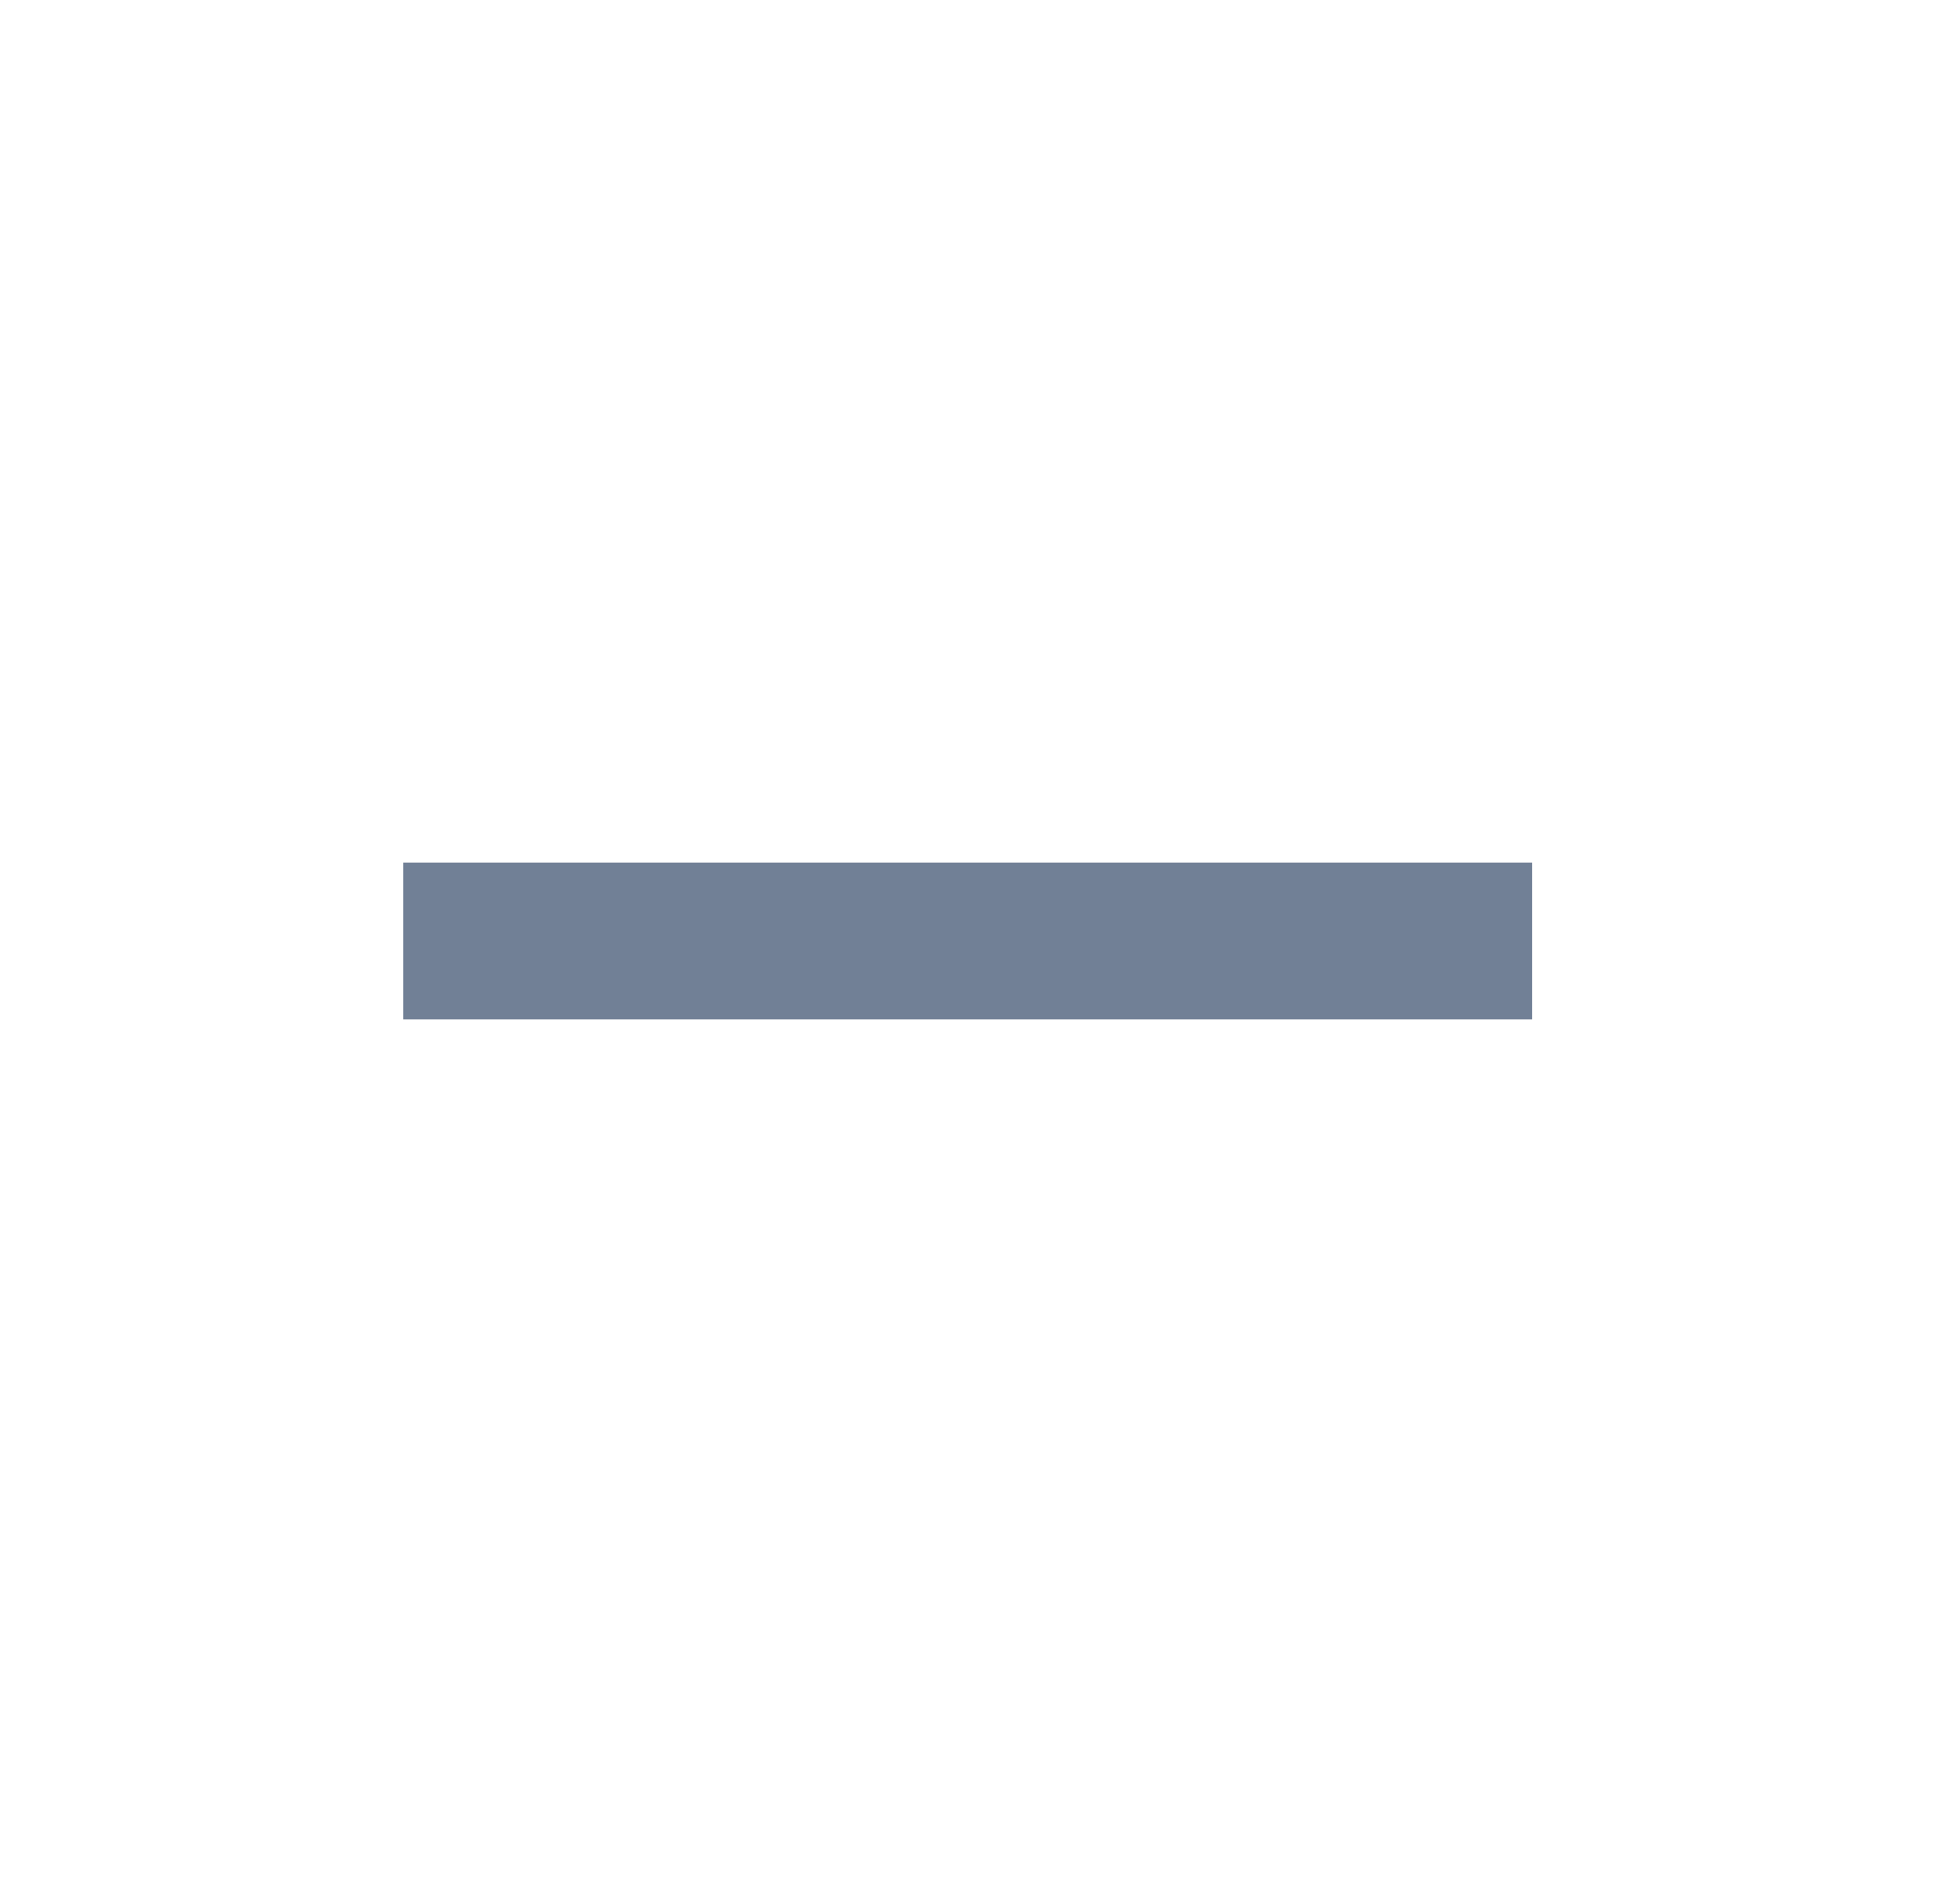
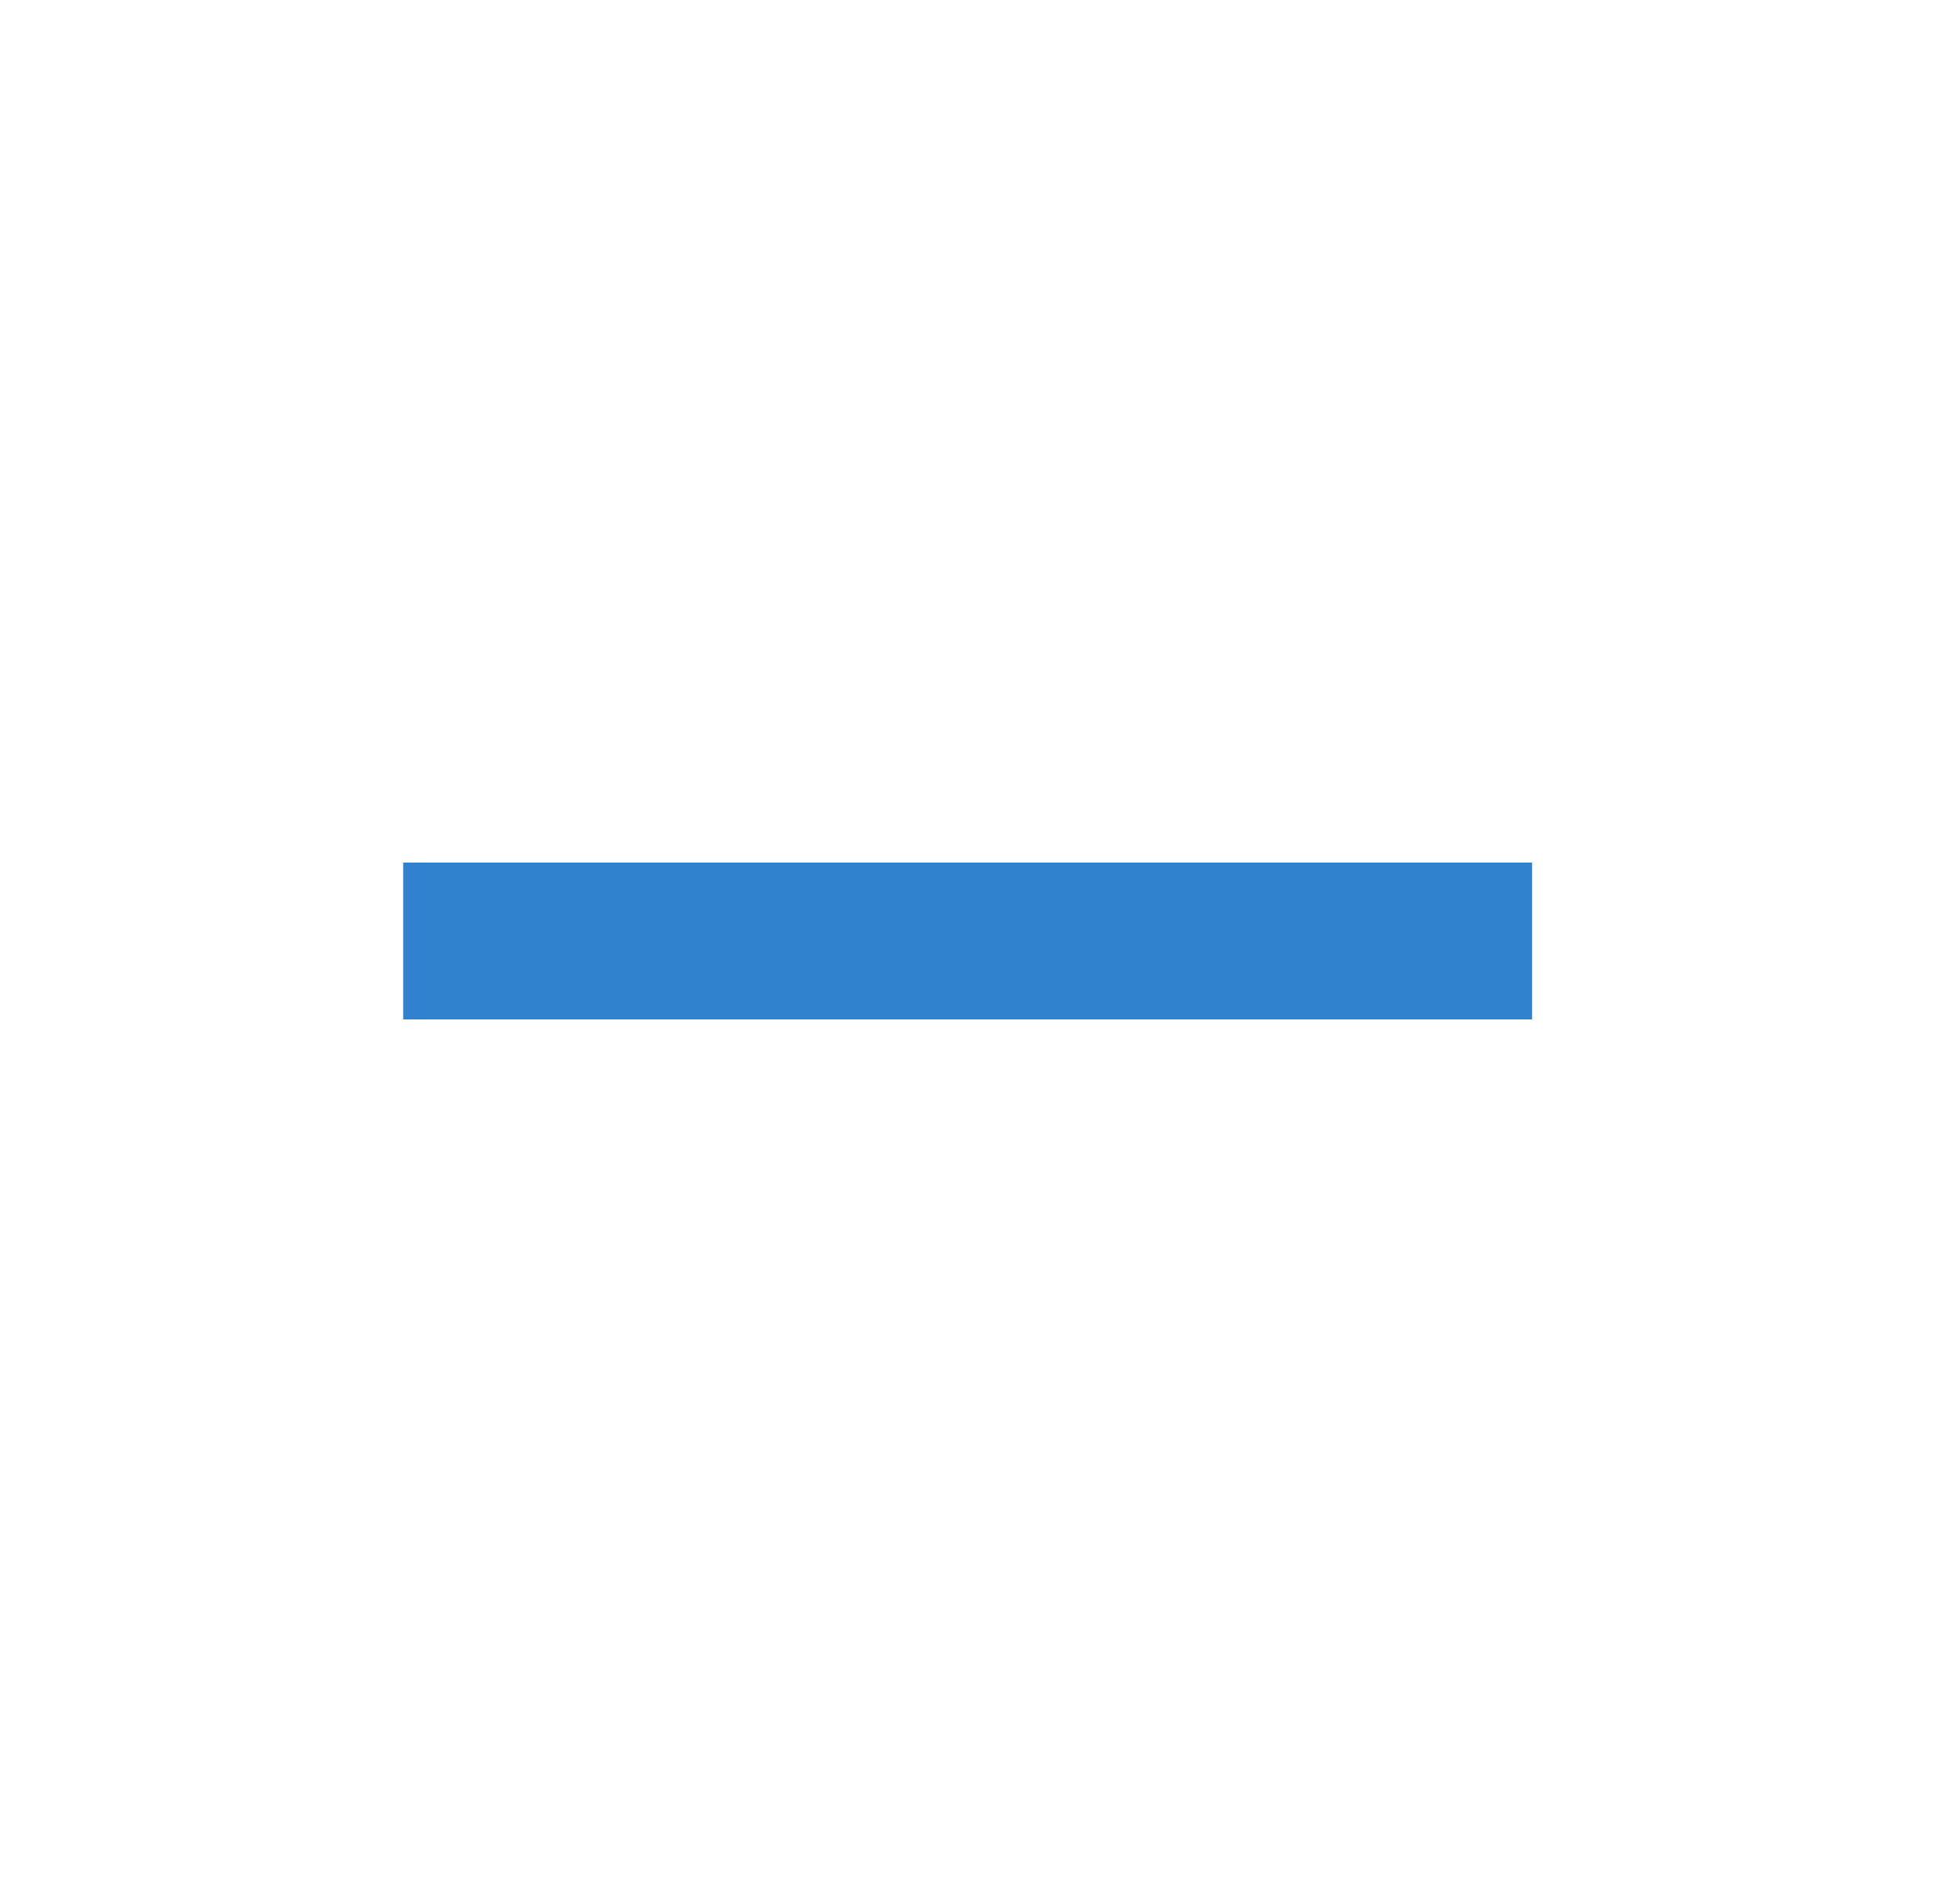
<svg xmlns="http://www.w3.org/2000/svg" width="25" height="24" viewBox="0 0 25 24" fill="none">
-   <path fill-rule="evenodd" clip-rule="evenodd" d="M13.371 11H19.542V13H5.143V11H13.371Z" fill="#718096" />
+   <path fill-rule="evenodd" clip-rule="evenodd" d="M13.371 11H19.542V13H5.143V11H13.371Z" fill="#3182ce" />
</svg>
